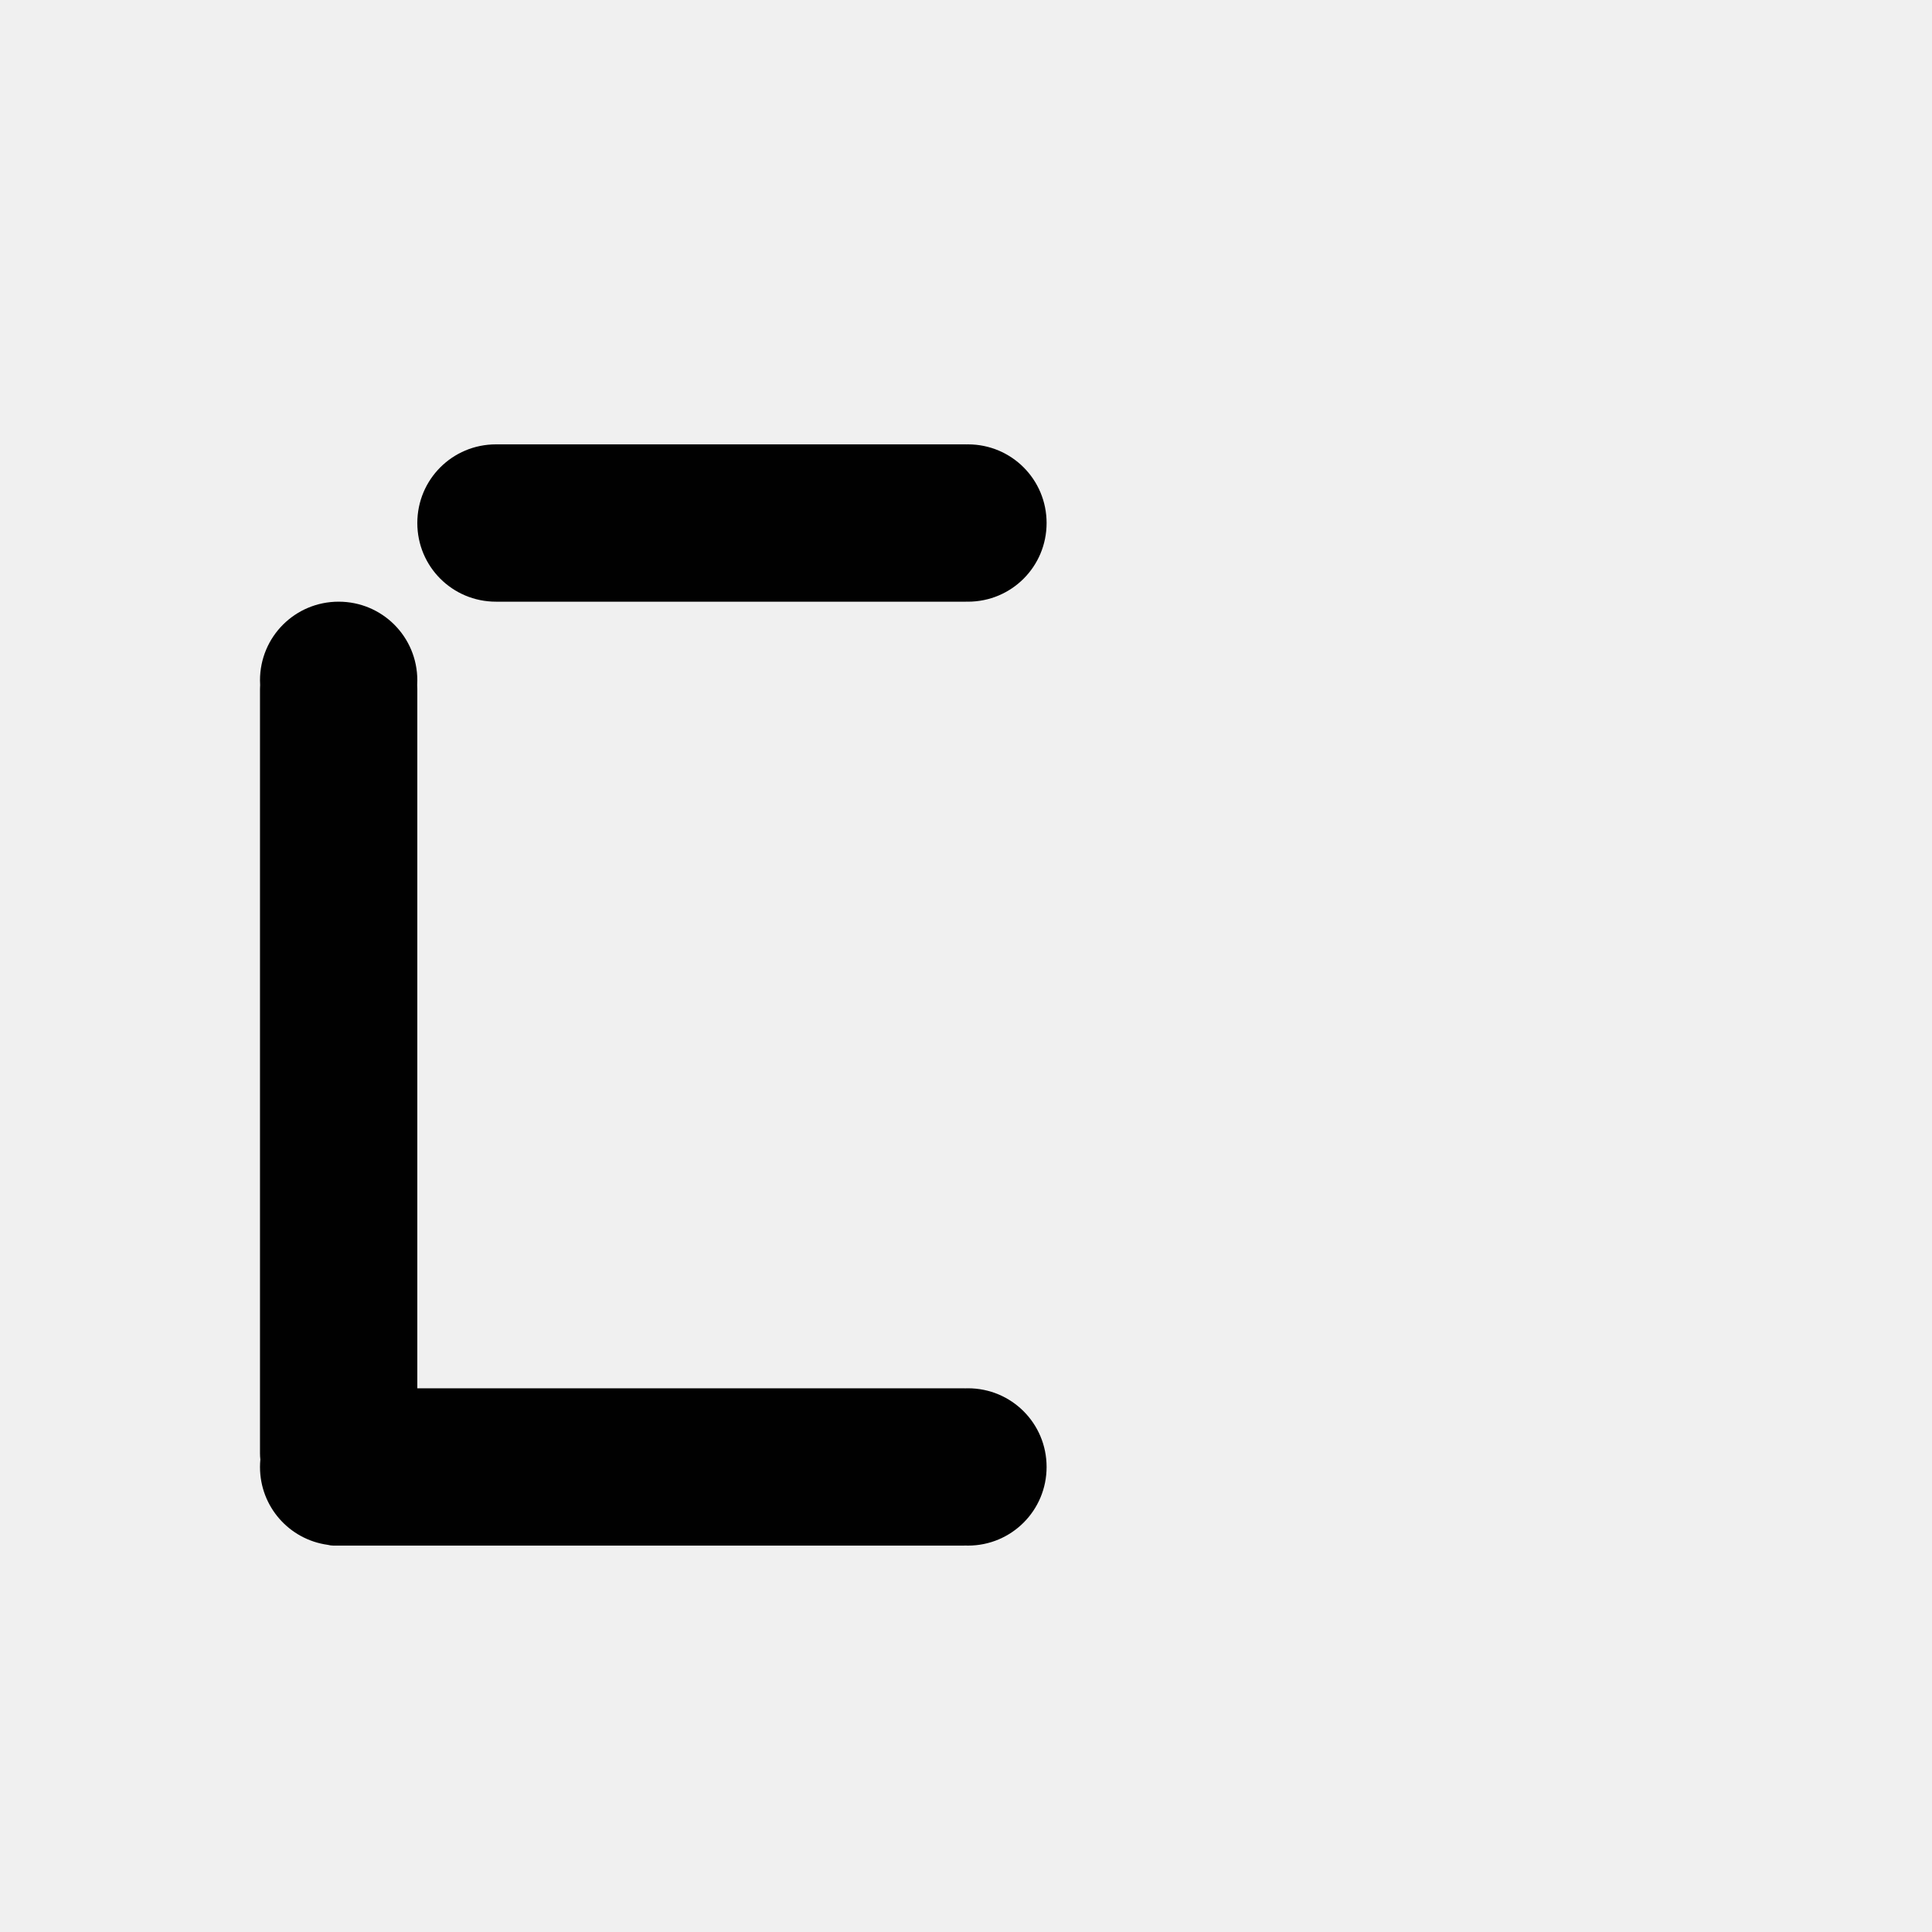
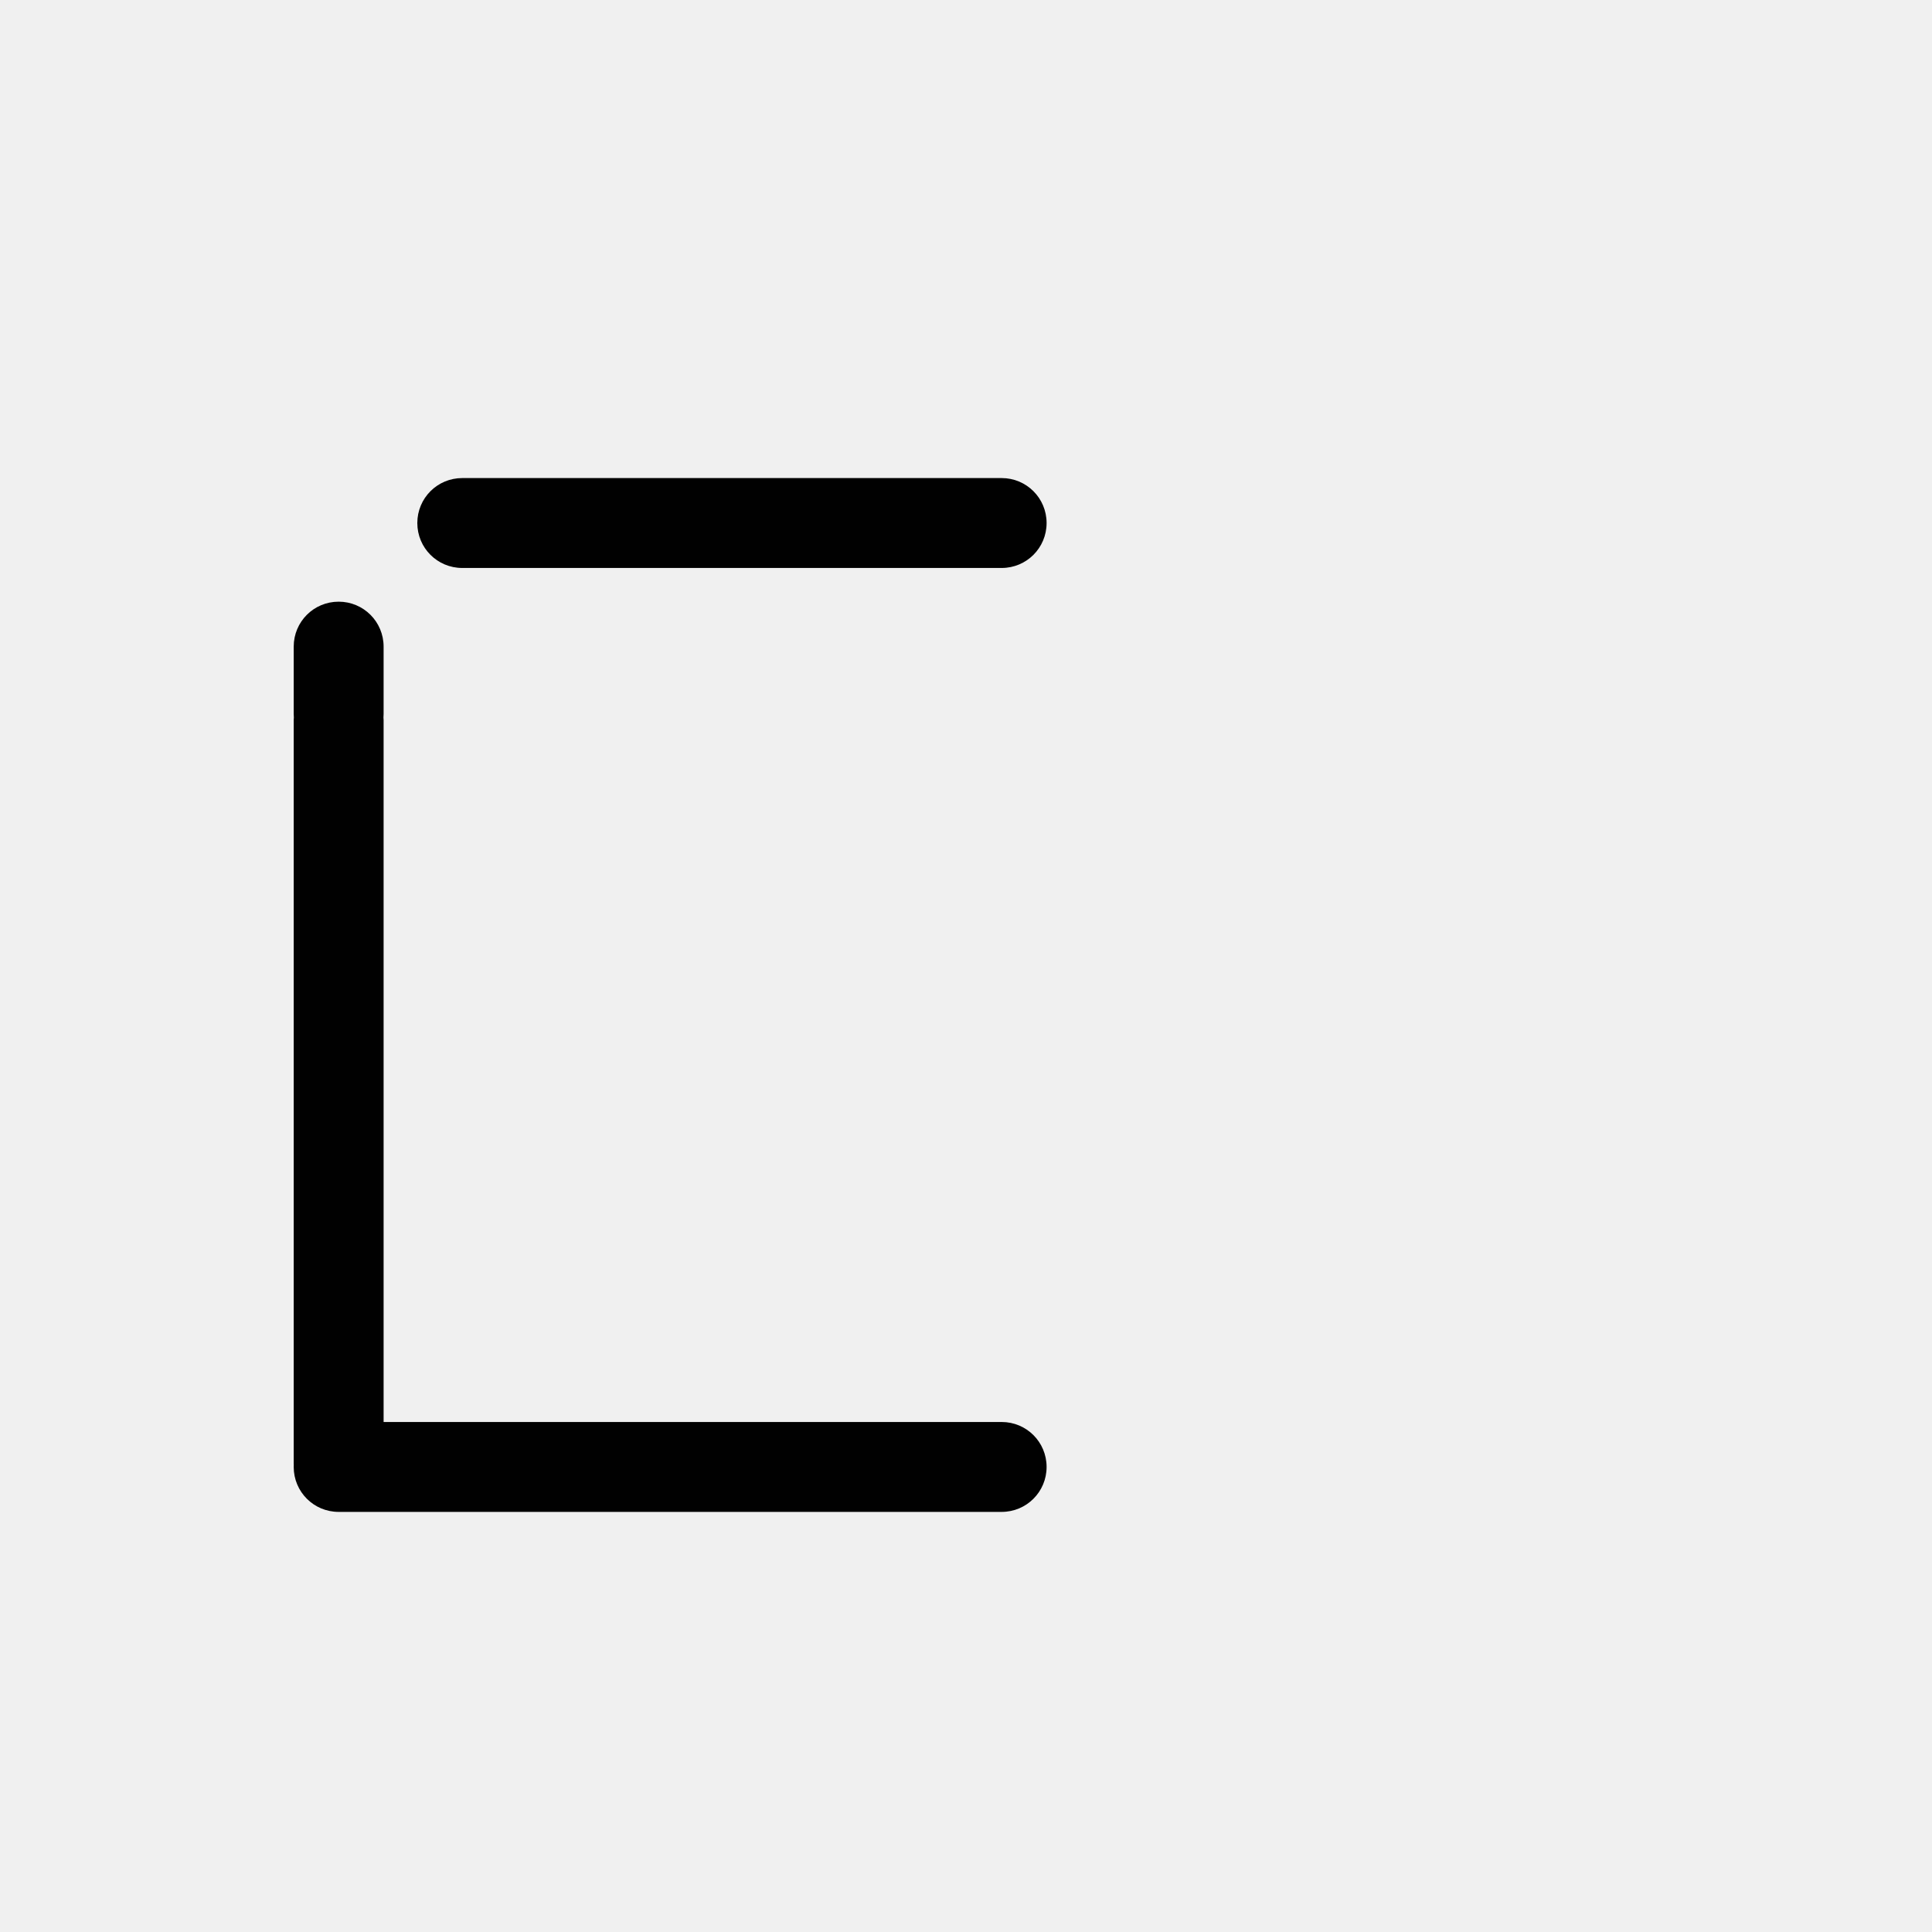
<svg xmlns="http://www.w3.org/2000/svg" width="1000" height="1000" viewBox="0 0 264.583 264.583" version="1.1" id="svg8">
  <defs id="defs2" />
  <g id="layer1" transform="translate(0,-32.41665)">
-     <path style="fill:#010101;fill-opacity:1;fill-rule:nonzero;stroke:#ffffff;stroke-width:0;stroke-miterlimit:4;stroke-dasharray:none;stroke-opacity:1;paint-order:normal" d="M 256.715 230 C 234.159 230 216.002 248.159 216.002 270.715 C 216.002 293.271 234.159 311.428 256.715 311.428 C 256.746 311.428 256.776 311.426 256.807 311.426 C 256.822 311.426 256.838 311.428 256.854 311.428 L 419.436 311.428 L 499.891 311.428 C 500.017 311.428 500.139 311.414 500.264 311.41 C 500.51 311.415 500.754 311.428 501.002 311.428 C 523.558 311.428 541.715 293.271 541.715 270.715 C 541.715 248.159 523.558 230 501.002 230 C 500.754 230 500.51 230.013 500.264 230.018 C 500.139 230.013 500.017 230 499.891 230 L 419.436 230 L 256.854 230 C 256.838 230 256.822 230.002 256.807 230.002 C 256.776 230.002 256.746 230 256.715 230 z M 175.287 311.428 C 152.731 311.428 134.572 329.587 134.572 352.143 C 134.572 352.958 134.604 353.767 134.65 354.57 C 134.604 355.24 134.572 355.914 134.572 356.596 L 134.572 485.396 L 134.572 507.621 L 134.572 510.547 L 134.572 544.602 L 134.572 685.236 L 134.572 752.262 C 134.572 753.341 134.64 754.403 134.758 755.449 C 134.641 756.712 134.572 757.99 134.572 759.285 C 134.572 779.934 149.794 796.889 169.672 799.609 C 170.595 799.856 171.561 800 172.564 800 L 340.867 800 L 498.785 800 C 499.037 800 499.282 799.979 499.529 799.963 C 500.019 799.98 500.508 800 501.002 800 C 523.558 800 541.715 781.841 541.715 759.285 C 541.715 736.729 523.558 718.572 501.002 718.572 C 500.508 718.572 500.019 718.592 499.529 718.609 C 499.282 718.593 499.037 718.572 498.785 718.572 L 340.867 718.572 L 216.002 718.572 L 216.002 603.453 L 216.002 507.621 L 216.002 485.396 L 216.002 356.596 C 216.002 355.914 215.97 355.242 215.924 354.572 C 215.971 353.768 216.002 352.959 216.002 352.143 C 216.002 329.587 197.843 311.428 175.287 311.428 z " transform="matrix(0.2645833,0,0,0.2645833,0,32.41665)" id="rect850" />
+     <path style="fill:#010101;fill-opacity:1;fill-rule:nonzero;stroke:#ffffff;stroke-width:0;stroke-miterlimit:4;stroke-dasharray:none;stroke-opacity:1;paint-order:normal" d="M 239.268 247.447 C 226.378 247.447 216.002 257.825 216.002 270.715 C 216.002 283.604 226.378 293.98 239.268 293.98 L 274.164 293.98 L 340.902 293.98 L 372.51 293.98 L 422.33 293.98 L 453.938 293.98 L 503.76 293.98 L 518.449 293.98 C 531.339 293.98 541.715 283.604 541.715 270.715 C 541.715 257.825 531.339 247.447 518.449 247.447 L 503.76 247.447 L 453.938 247.447 L 422.33 247.447 L 372.51 247.447 L 340.902 247.447 L 274.164 247.447 L 239.268 247.447 z M 175.287 311.428 C 162.398 311.428 152.021 321.806 152.021 334.695 L 152.021 369.592 C 152.021 370.203 152.052 370.805 152.098 371.404 C 152.051 371.82 152.021 372.241 152.021 372.67 L 152.021 431.875 L 152.021 463.174 L 152.021 513.305 L 152.021 544.602 L 152.021 594.732 L 152.021 626.031 L 152.021 676.162 L 152.021 707.459 L 152.021 757.59 C 152.021 757.779 152.04 757.962 152.049 758.148 C 152.031 758.525 152.021 758.904 152.021 759.285 C 152.021 772.175 162.398 782.553 175.287 782.553 C 175.33 782.553 175.373 782.549 175.416 782.549 C 175.438 782.549 175.46 782.553 175.482 782.553 L 244.213 782.553 L 291.08 782.553 L 325.641 782.553 L 372.51 782.553 L 407.07 782.553 L 419.77 782.553 L 453.938 782.553 L 483.553 782.553 L 488.498 782.553 L 518.449 782.553 C 531.339 782.553 541.715 772.175 541.715 759.285 C 541.715 746.396 531.339 736.02 518.449 736.02 L 488.498 736.02 L 483.553 736.02 L 453.938 736.02 L 419.77 736.02 L 407.07 736.02 L 372.51 736.02 L 325.641 736.02 L 291.08 736.02 L 244.213 736.02 L 198.553 736.02 L 198.553 698.385 L 198.553 648.254 L 198.553 616.957 L 198.553 566.826 L 198.553 535.527 L 198.553 485.396 L 198.553 454.1 L 198.553 403.969 L 198.553 372.67 C 198.553 372.241 198.523 371.82 198.477 371.404 C 198.522 370.805 198.553 370.203 198.553 369.592 L 198.553 334.695 C 198.553 321.806 188.177 311.428 175.287 311.428 z " transform="matrix(0.2645833,0,0,0.2645833,0,32.41665)" id="rect850" />
  </g>
</svg>
